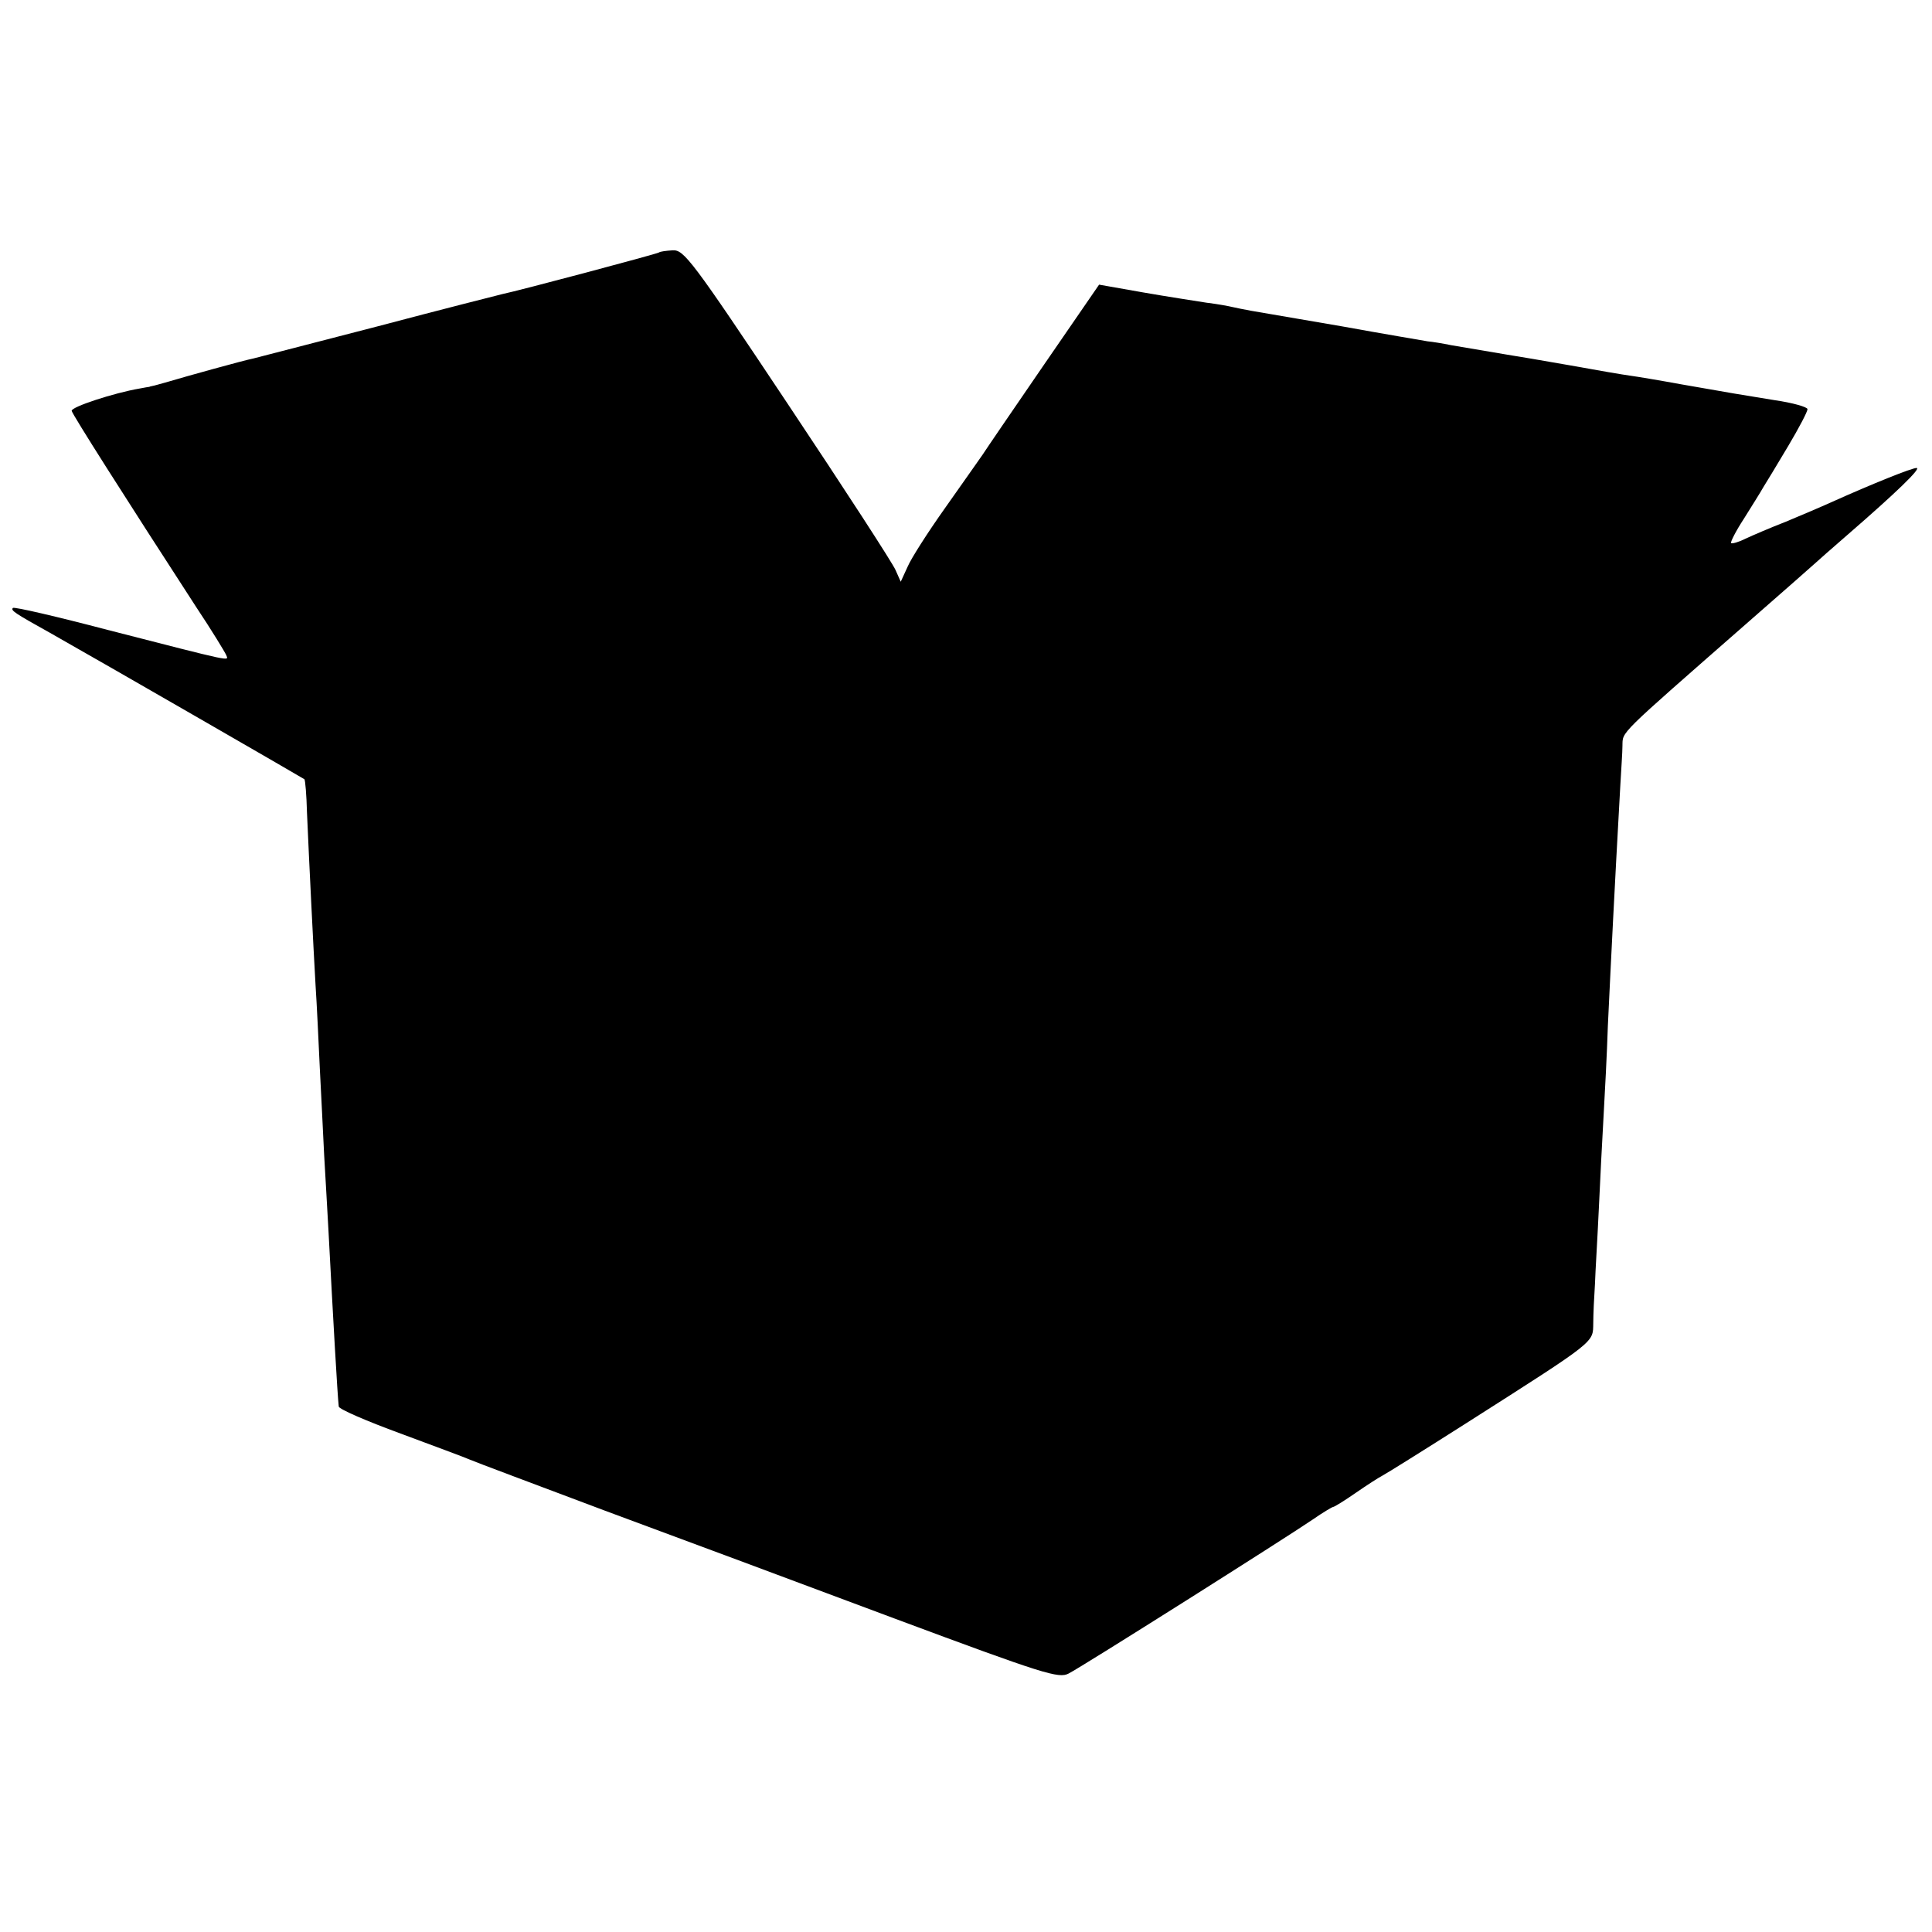
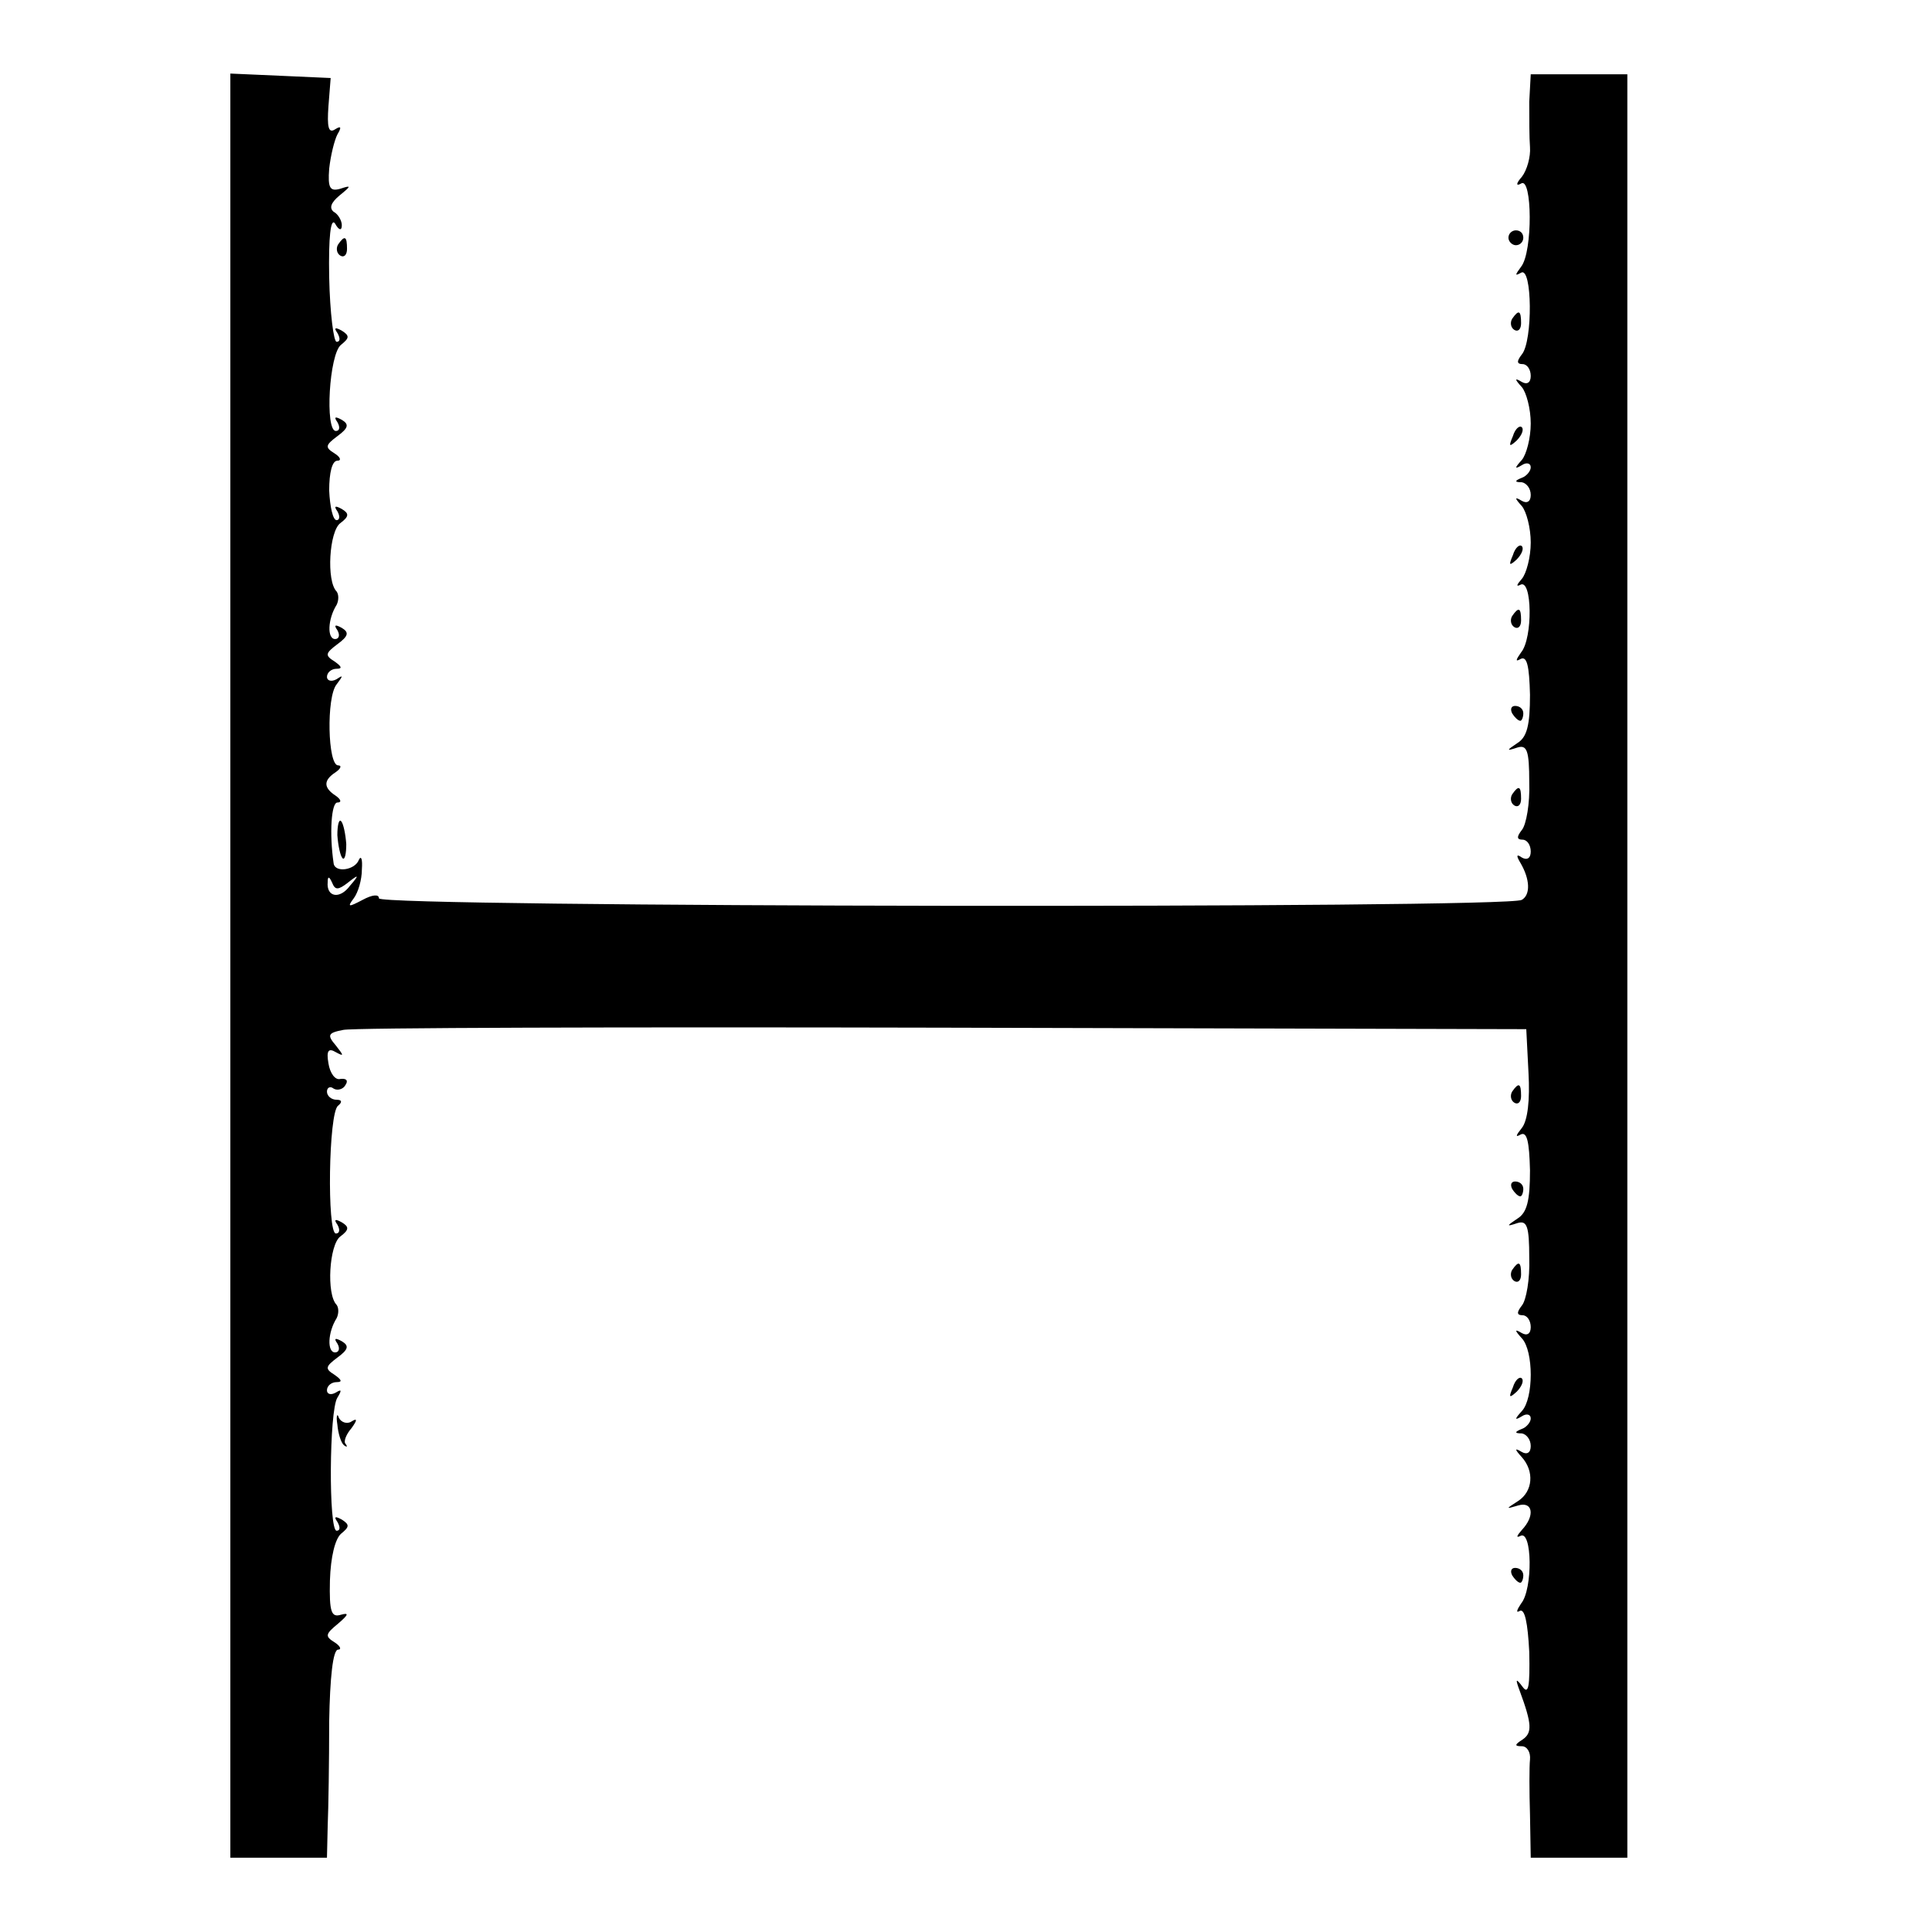
- <svg xmlns="http://www.w3.org/2000/svg" version="1.0" width="450pt" height="450pt" viewBox="0 0 450 450" preserveAspectRatio="xMidYMid meet">
-   <g transform="translate(0,450) scale(0.1,-0.1)" fill="#000000" stroke="none">
-     <path d="M1535 3912 c-3 -3 -326 -89 -365 -97 -8 -2 -139 -35 -290 -75 -151 -39 -282 -73 -290 -75 -21 -4 -158 -42 -198 -54 -18 -5 -35 -10 -37 -10 -3 -1 -6 -1 -7 -2 -2 0 -12 -2 -23 -4 -59 -10 -160 -43 -158 -52 2 -9 122 -198 290 -457 36 -54 67 -105 70 -112 5 -14 23 -18 -277 59 -118 31 -217 54 -220 51 -5 -6 2 -11 90 -60 136 -77 585 -336 589 -339 2 -2 5 -37 6 -77 5 -116 15 -316 20 -403 3 -44 7 -132 10 -195 3 -63 8 -153 10 -200 3 -47 7 -125 10 -175 11 -209 21 -384 24 -411 0 -6 65 -34 144 -63 78 -29 151 -56 162 -61 11 -5 153 -58 315 -119 162 -60 466 -173 674 -251 349 -130 382 -140 405 -128 30 15 506 316 569 359 23 16 45 29 47 29 3 0 27 15 53 33 26 18 54 36 62 40 8 4 96 59 195 122 306 195 295 187 296 233 0 20 2 62 4 92 1 30 6 109 9 175 3 66 8 163 11 215 3 52 8 147 10 210 8 168 15 309 29 560 2 36 5 78 5 93 1 34 -13 20 286 282 88 77 162 142 165 145 3 3 36 32 74 65 113 98 172 155 160 155 -11 0 -101 -36 -199 -80 -22 -10 -69 -30 -105 -45 -36 -14 -78 -32 -95 -40 -16 -8 -31 -12 -33 -10 -2 2 11 28 30 57 18 29 39 62 45 73 7 11 33 54 58 96 25 42 45 80 45 86 0 5 -35 15 -77 21 -87 14 -92 15 -218 37 -49 9 -103 18 -118 20 -16 2 -79 13 -140 24 -62 11 -128 22 -147 25 -42 7 -82 14 -130 22 -19 4 -44 8 -55 9 -11 2 -101 17 -200 35 -99 17 -193 33 -210 36 -16 3 -37 7 -45 9 -8 2 -35 7 -60 10 -25 4 -91 14 -148 24 l-102 18 -128 -186 c-70 -102 -135 -197 -144 -211 -10 -14 -49 -70 -88 -125 -39 -55 -78 -116 -86 -135 l-16 -35 -12 27 c-6 15 -119 189 -251 387 -225 338 -242 359 -268 358 -16 -1 -30 -3 -32 -5z" />
+ <svg xmlns="http://www.w3.org/2000/svg" version="1.0" width="260pt" height="260pt" viewBox="0 0 260 260" preserveAspectRatio="xMidYMid meet">
+   <g transform="translate(0,260) scale(0.1,-0.1)" fill="#000000" stroke="none">
+     <path d="M310 1300 l0 -1200 65 0 65 0 1 43 c1 23 2 86 2 140 1 59 5 97 12 97 5 0 3 5 -5 10 -13 8 -12 11 5 25 14 12 15 15 4 12 -13 -4 -16 3 -15 46 1 32 7 56 15 63 11 9 12 12 1 19 -9 5 -11 4 -6 -3 4 -7 4 -12 -1 -12 -11 0 -10 162 1 179 6 10 6 12 -2 7 -7 -4 -12 -2 -12 3 0 6 6 11 13 11 8 0 7 3 -3 10 -13 8 -12 11 4 23 15 11 16 16 6 22 -9 5 -11 4 -6 -3 4 -7 2 -12 -3 -12 -11 0 -10 27 2 46 3 6 3 14 0 18 -14 14 -10 81 5 92 12 9 12 13 2 19 -9 5 -11 4 -6 -3 4 -7 3 -12 -2 -12 -12 0 -10 163 3 172 6 5 5 8 -2 8 -7 0 -13 5 -13 11 0 5 4 8 9 4 5 -3 13 -1 16 5 4 6 1 9 -7 8 -7 -2 -14 8 -16 21 -3 17 0 21 10 15 11 -6 11 -5 0 9 -12 14 -11 17 10 21 12 3 376 4 808 3 l784 -2 3 -59 c2 -36 -1 -64 -9 -74 -8 -10 -9 -13 -2 -9 9 5 12 -9 13 -48 0 -41 -4 -57 -17 -65 -15 -10 -15 -11 0 -6 13 4 16 -4 16 -47 1 -28 -4 -57 -10 -64 -7 -9 -7 -13 1 -13 6 0 11 -7 11 -16 0 -9 -5 -12 -12 -8 -10 6 -10 4 0 -7 16 -17 16 -81 0 -98 -10 -11 -10 -13 0 -7 6 4 12 3 12 -3 0 -5 -6 -12 -12 -14 -10 -4 -10 -6 0 -6 6 -1 12 -8 12 -17 0 -9 -5 -12 -12 -8 -10 6 -10 4 0 -7 17 -19 15 -46 -5 -59 -17 -11 -17 -11 0 -6 20 6 23 -14 5 -33 -7 -8 -8 -11 -2 -8 16 9 17 -72 1 -91 -6 -9 -7 -13 -2 -10 7 4 11 -16 13 -55 1 -47 -1 -58 -9 -47 -9 12 -10 11 -4 -5 17 -46 17 -57 4 -66 -11 -7 -11 -9 -1 -9 7 0 12 -8 11 -18 -1 -9 -1 -43 0 -74 l1 -58 65 0 65 0 0 1200 0 1200 -65 0 -65 0 -2 -37 c0 -21 0 -49 1 -61 1 -13 -4 -31 -11 -40 -8 -9 -8 -13 -1 -9 15 10 16 -92 0 -112 -8 -11 -9 -13 0 -8 15 9 16 -92 1 -110 -7 -9 -7 -13 1 -13 6 0 11 -7 11 -16 0 -9 -5 -12 -12 -8 -10 6 -10 4 0 -7 6 -7 12 -29 12 -49 0 -20 -6 -42 -12 -49 -10 -11 -10 -13 0 -7 6 4 12 3 12 -3 0 -5 -6 -12 -12 -14 -10 -4 -10 -6 0 -6 6 -1 12 -8 12 -17 0 -9 -5 -12 -12 -8 -10 6 -10 4 0 -7 6 -7 12 -29 12 -49 0 -20 -6 -42 -12 -49 -7 -8 -8 -11 -2 -8 16 9 17 -72 1 -91 -7 -10 -8 -13 -1 -9 9 5 12 -9 13 -48 0 -41 -4 -57 -17 -65 -15 -10 -15 -11 0 -6 13 4 16 -4 16 -47 1 -28 -4 -57 -10 -64 -7 -9 -7 -13 1 -13 6 0 11 -7 11 -16 0 -9 -5 -12 -12 -8 -7 5 -8 3 -2 -7 13 -22 14 -43 2 -50 -19 -12 -1538 -10 -1538 2 0 6 -9 5 -22 -2 -19 -10 -21 -10 -12 2 6 8 11 25 11 39 1 14 -1 19 -4 13 -5 -14 -32 -18 -34 -5 -6 41 -3 82 5 82 6 0 5 4 -2 9 -17 11 -17 21 0 32 7 5 8 9 3 9 -14 0 -16 92 -2 109 9 12 9 13 0 7 -7 -4 -13 -2 -13 3 0 6 6 11 13 11 8 0 7 3 -3 10 -13 8 -12 11 4 23 15 11 16 16 6 22 -9 5 -11 4 -6 -3 4 -7 2 -12 -3 -12 -11 0 -10 27 2 46 3 6 3 14 0 18 -14 14 -10 81 5 92 12 9 12 13 2 19 -9 5 -11 4 -6 -3 4 -7 3 -12 -1 -12 -5 0 -9 18 -10 40 0 24 4 40 11 40 6 0 4 5 -4 10 -13 8 -12 11 4 23 15 11 16 16 6 22 -9 5 -11 4 -6 -3 4 -7 3 -12 -2 -12 -15 0 -9 104 7 116 11 9 12 12 1 19 -9 5 -11 4 -6 -3 4 -7 4 -12 -1 -12 -4 0 -9 39 -10 87 -1 54 2 81 8 72 5 -9 9 -10 9 -2 0 6 -5 15 -11 18 -6 5 -4 12 8 22 16 13 16 14 1 9 -14 -4 -17 1 -15 27 2 18 7 38 11 46 6 10 5 12 -3 7 -9 -6 -11 3 -9 31 l3 38 -67 3 -68 3 0 -1201z m158 112 c15 12 16 11 3 -4 -14 -19 -32 -15 -30 5 0 8 2 8 6 -1 4 -10 8 -10 21 0z" />
+     <path d="M2030 2280 c0 -5 5 -10 10 -10 6 0 10 5 10 10 0 6 -4 10 -10 10 -5 0 -10 -4 -10 -10z" />
+     <path d="M455 2271 c-3 -5 -2 -12 3 -15 5 -3 9 1 9 9 0 17 -3 19 -12 6z" />
+     <path d="M2035 2171 c-3 -5 -2 -12 3 -15 5 -3 9 1 9 9 0 17 -3 19 -12 6z" />
+     <path d="M2036 2013 c-6 -14 -5 -15 5 -6 7 7 10 15 7 18 -3 3 -9 -2 -12 -12z" />
+     <path d="M2036 1853 c-6 -14 -5 -15 5 -6 7 7 10 15 7 18 -3 3 -9 -2 -12 -12z" />
+     <path d="M2035 1771 c-3 -5 -2 -12 3 -15 5 -3 9 1 9 9 0 17 -3 19 -12 6z" />
+     <path d="M2035 1640 c3 -5 8 -10 11 -10 2 0 4 5 4 10 0 6 -5 10 -11 10 -5 0 -7 -4 -4 -10z" />
+     <path d="M2035 1531 c-3 -5 -2 -12 3 -15 5 -3 9 1 9 9 0 17 -3 19 -12 6z" />
+     <path d="M454 1476 c1 -14 4 -28 7 -31 3 -3 5 6 5 19 -1 14 -4 28 -7 31 -3 3 -5 -6 -5 -19z" />
+     <path d="M2035 1131 c-3 -5 -2 -12 3 -15 5 -3 9 1 9 9 0 17 -3 19 -12 6z" />
+     <path d="M2035 1000 c3 -5 8 -10 11 -10 2 0 4 5 4 10 0 6 -5 10 -11 10 -5 0 -7 -4 -4 -10z" />
+     <path d="M2035 891 c-3 -5 -2 -12 3 -15 5 -3 9 1 9 9 0 17 -3 19 -12 6z" />
+     <path d="M2036 733 c-6 -14 -5 -15 5 -6 7 7 10 15 7 18 -3 3 -9 -2 -12 -12z" />
+     <path d="M454 683 c1 -12 5 -25 9 -28 4 -3 5 -2 2 2 -3 3 1 13 8 21 8 11 8 14 0 9 -6 -4 -14 -1 -17 5 -2 7 -4 3 -2 -9z" />
+     <path d="M2035 480 c3 -5 8 -10 11 -10 2 0 4 5 4 10 0 6 -5 10 -11 10 -5 0 -7 -4 -4 -10z" />
  </g>
</svg>
